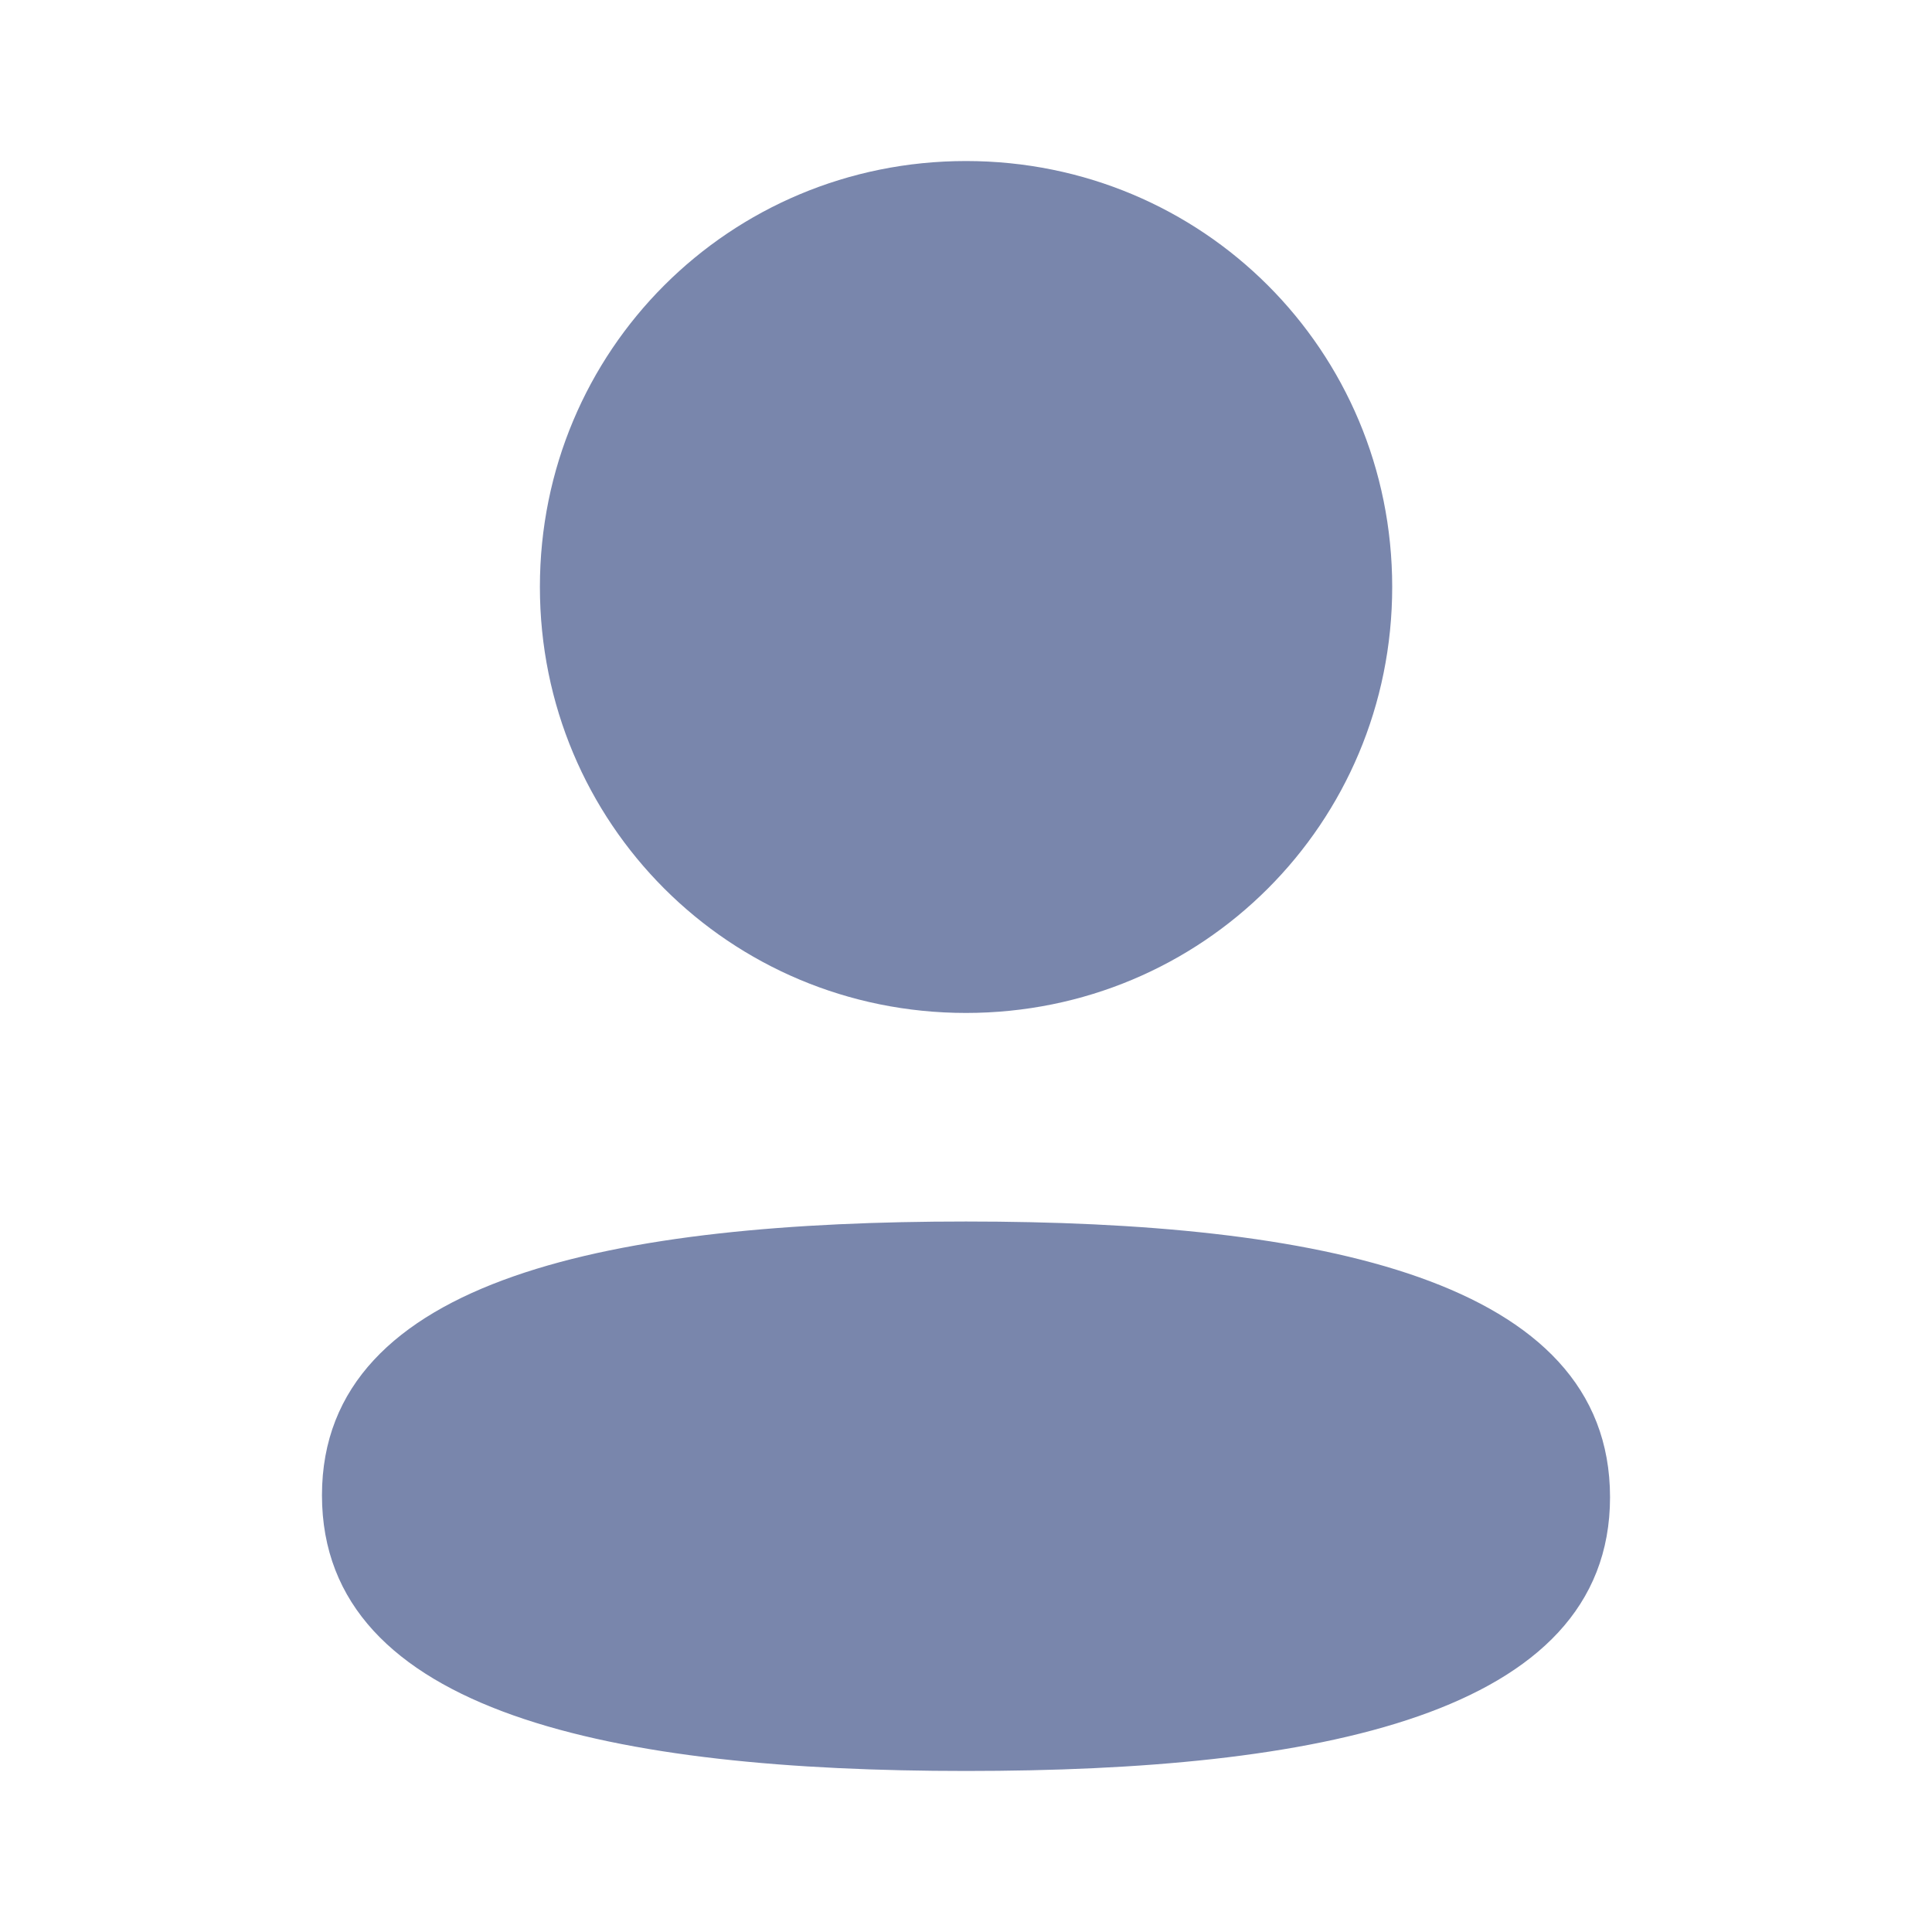
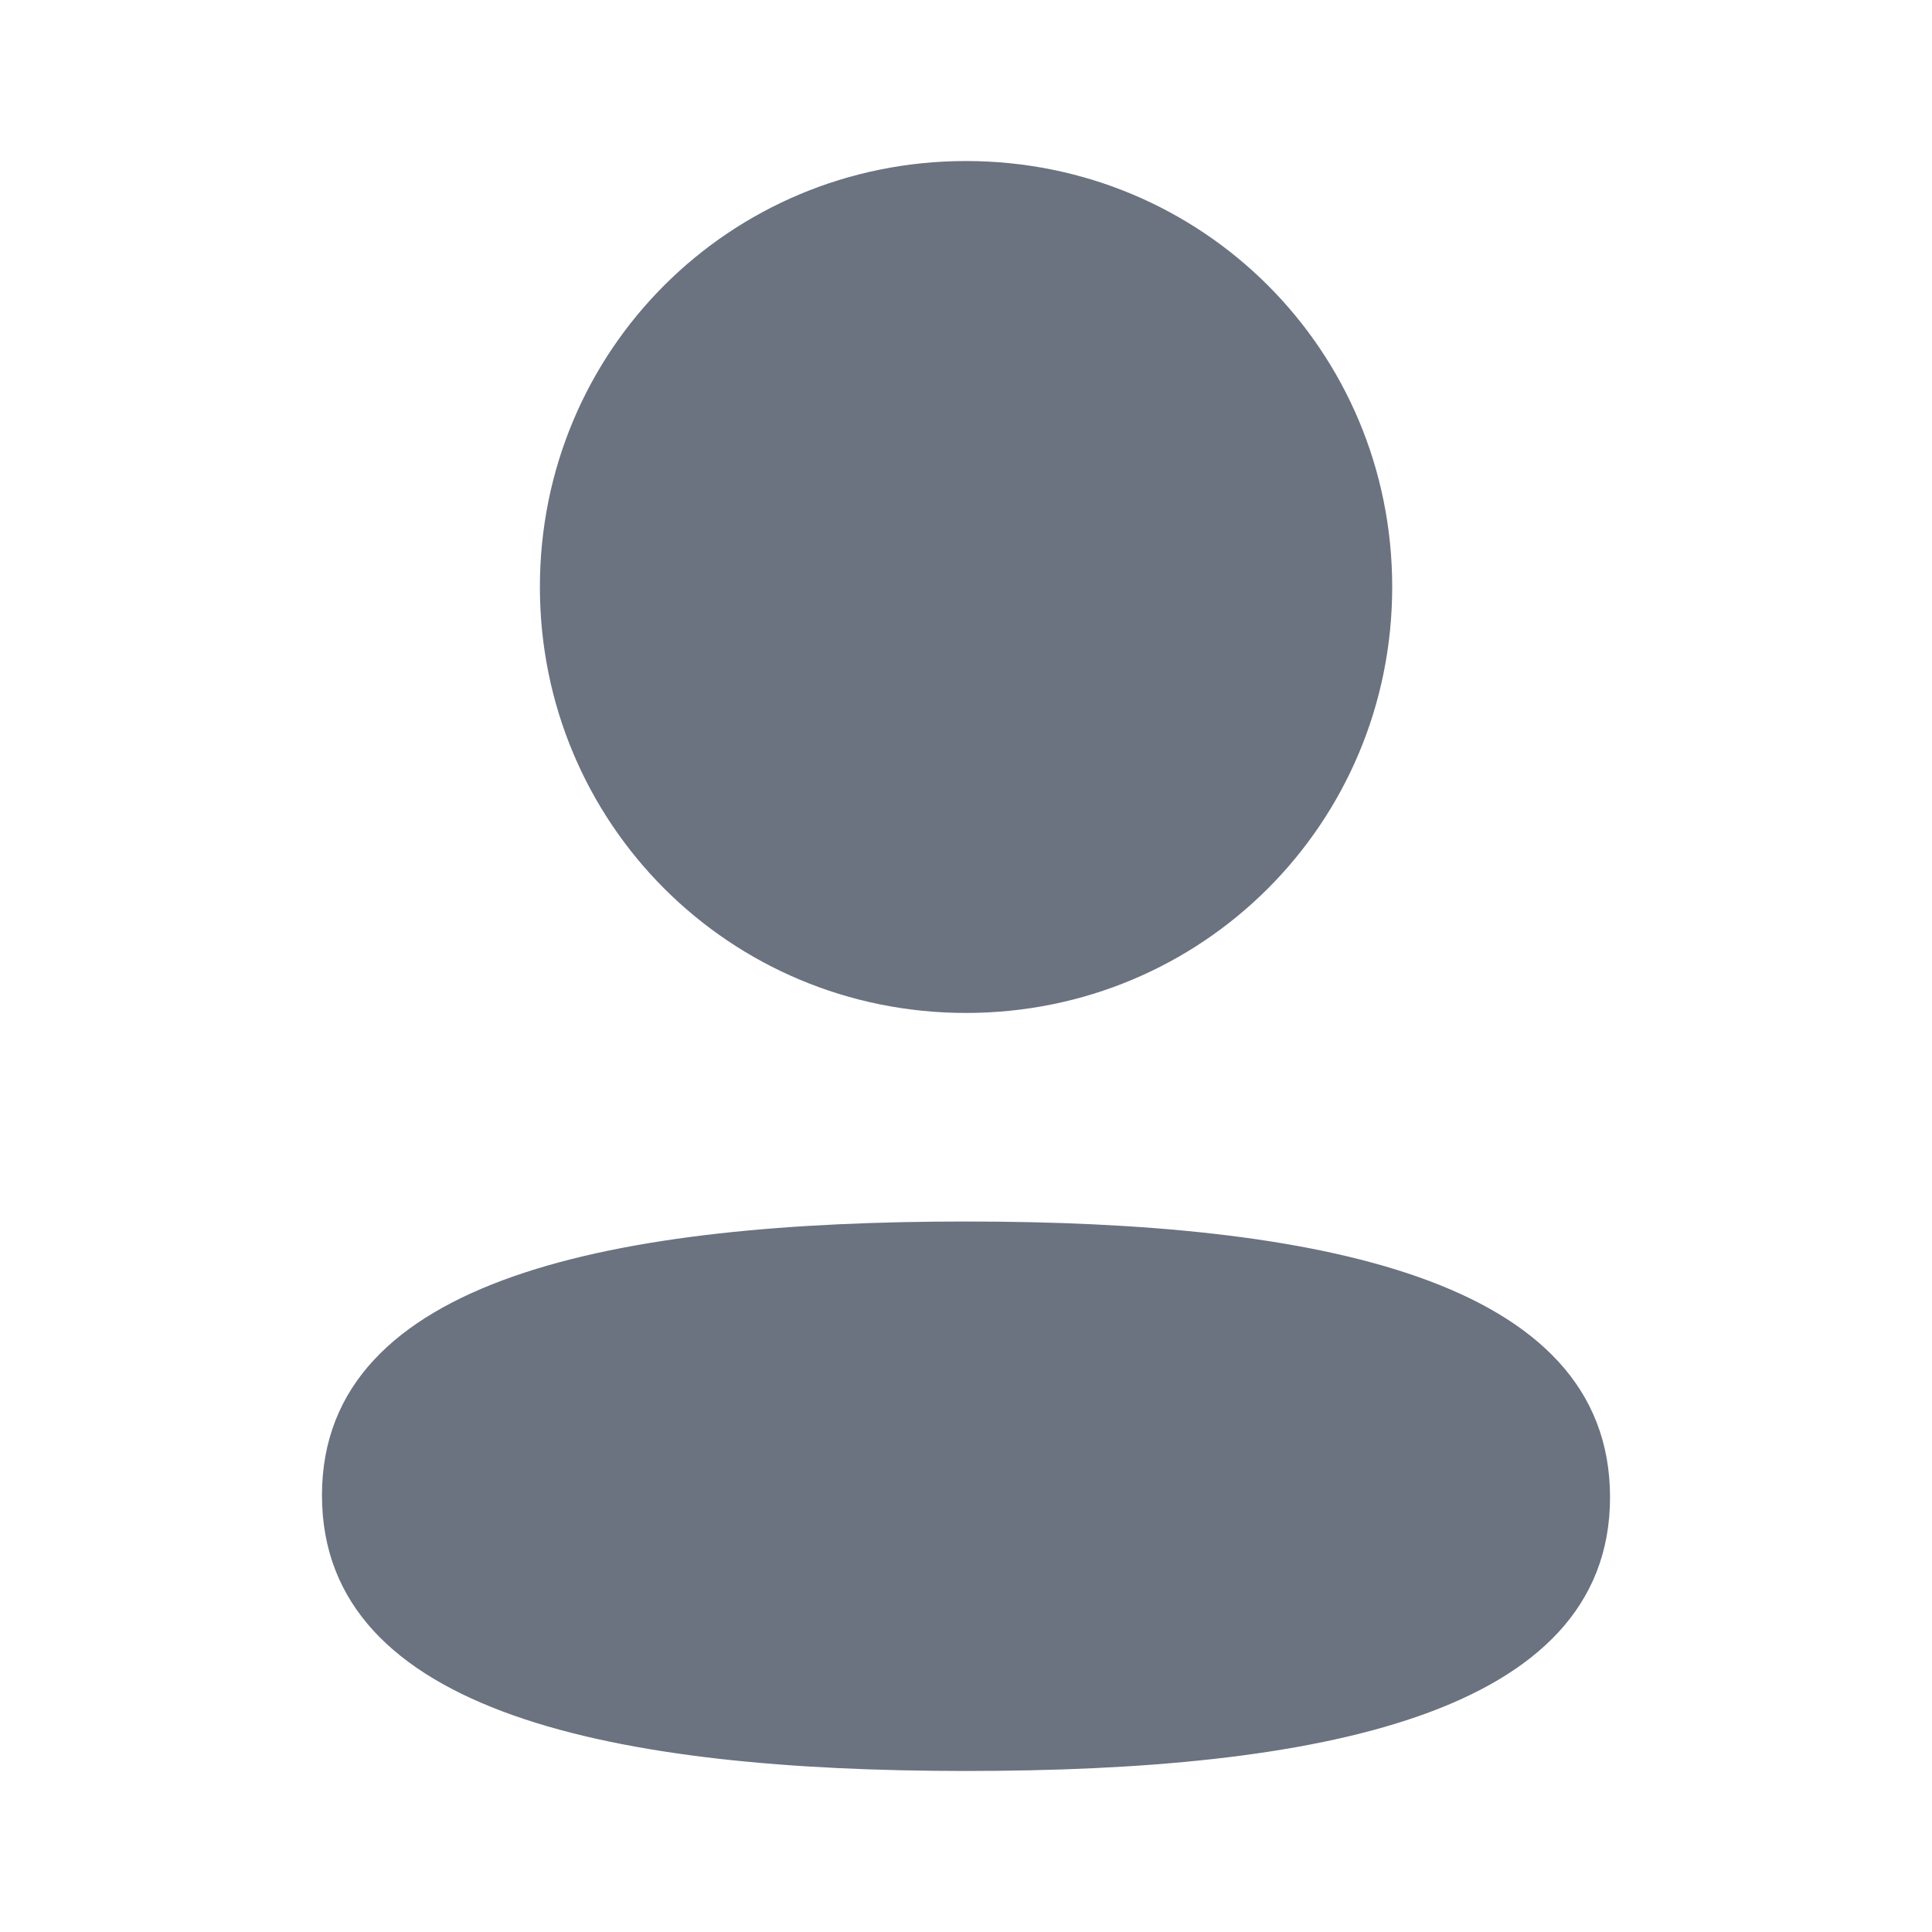
<svg xmlns="http://www.w3.org/2000/svg" width="20" height="20" viewBox="0 0 20 20" fill="none">
-   <path fill-rule="evenodd" clip-rule="evenodd" d="M14.412 6.076C14.412 8.523 12.449 10.486 10 10.486C7.552 10.486 5.589 8.523 5.589 6.076C5.589 3.628 7.552 1.667 10 1.667C12.449 1.667 14.412 3.628 14.412 6.076ZM10 18.333C6.385 18.333 3.333 17.746 3.333 15.479C3.333 13.212 6.405 12.645 10 12.645C13.616 12.645 16.667 13.232 16.667 15.499C16.667 17.767 13.596 18.333 10 18.333Z" fill="#7986AC" />
+   <path fill-rule="evenodd" clip-rule="evenodd" d="M14.412 6.076C14.412 8.523 12.449 10.486 10 10.486C7.552 10.486 5.589 8.523 5.589 6.076C5.589 3.628 7.552 1.667 10 1.667C12.449 1.667 14.412 3.628 14.412 6.076ZM10 18.333C6.385 18.333 3.333 17.746 3.333 15.479C3.333 13.212 6.405 12.645 10 12.645C13.616 12.645 16.667 13.232 16.667 15.499C16.667 17.767 13.596 18.333 10 18.333Z" fill="#6B7280" />
</svg>
